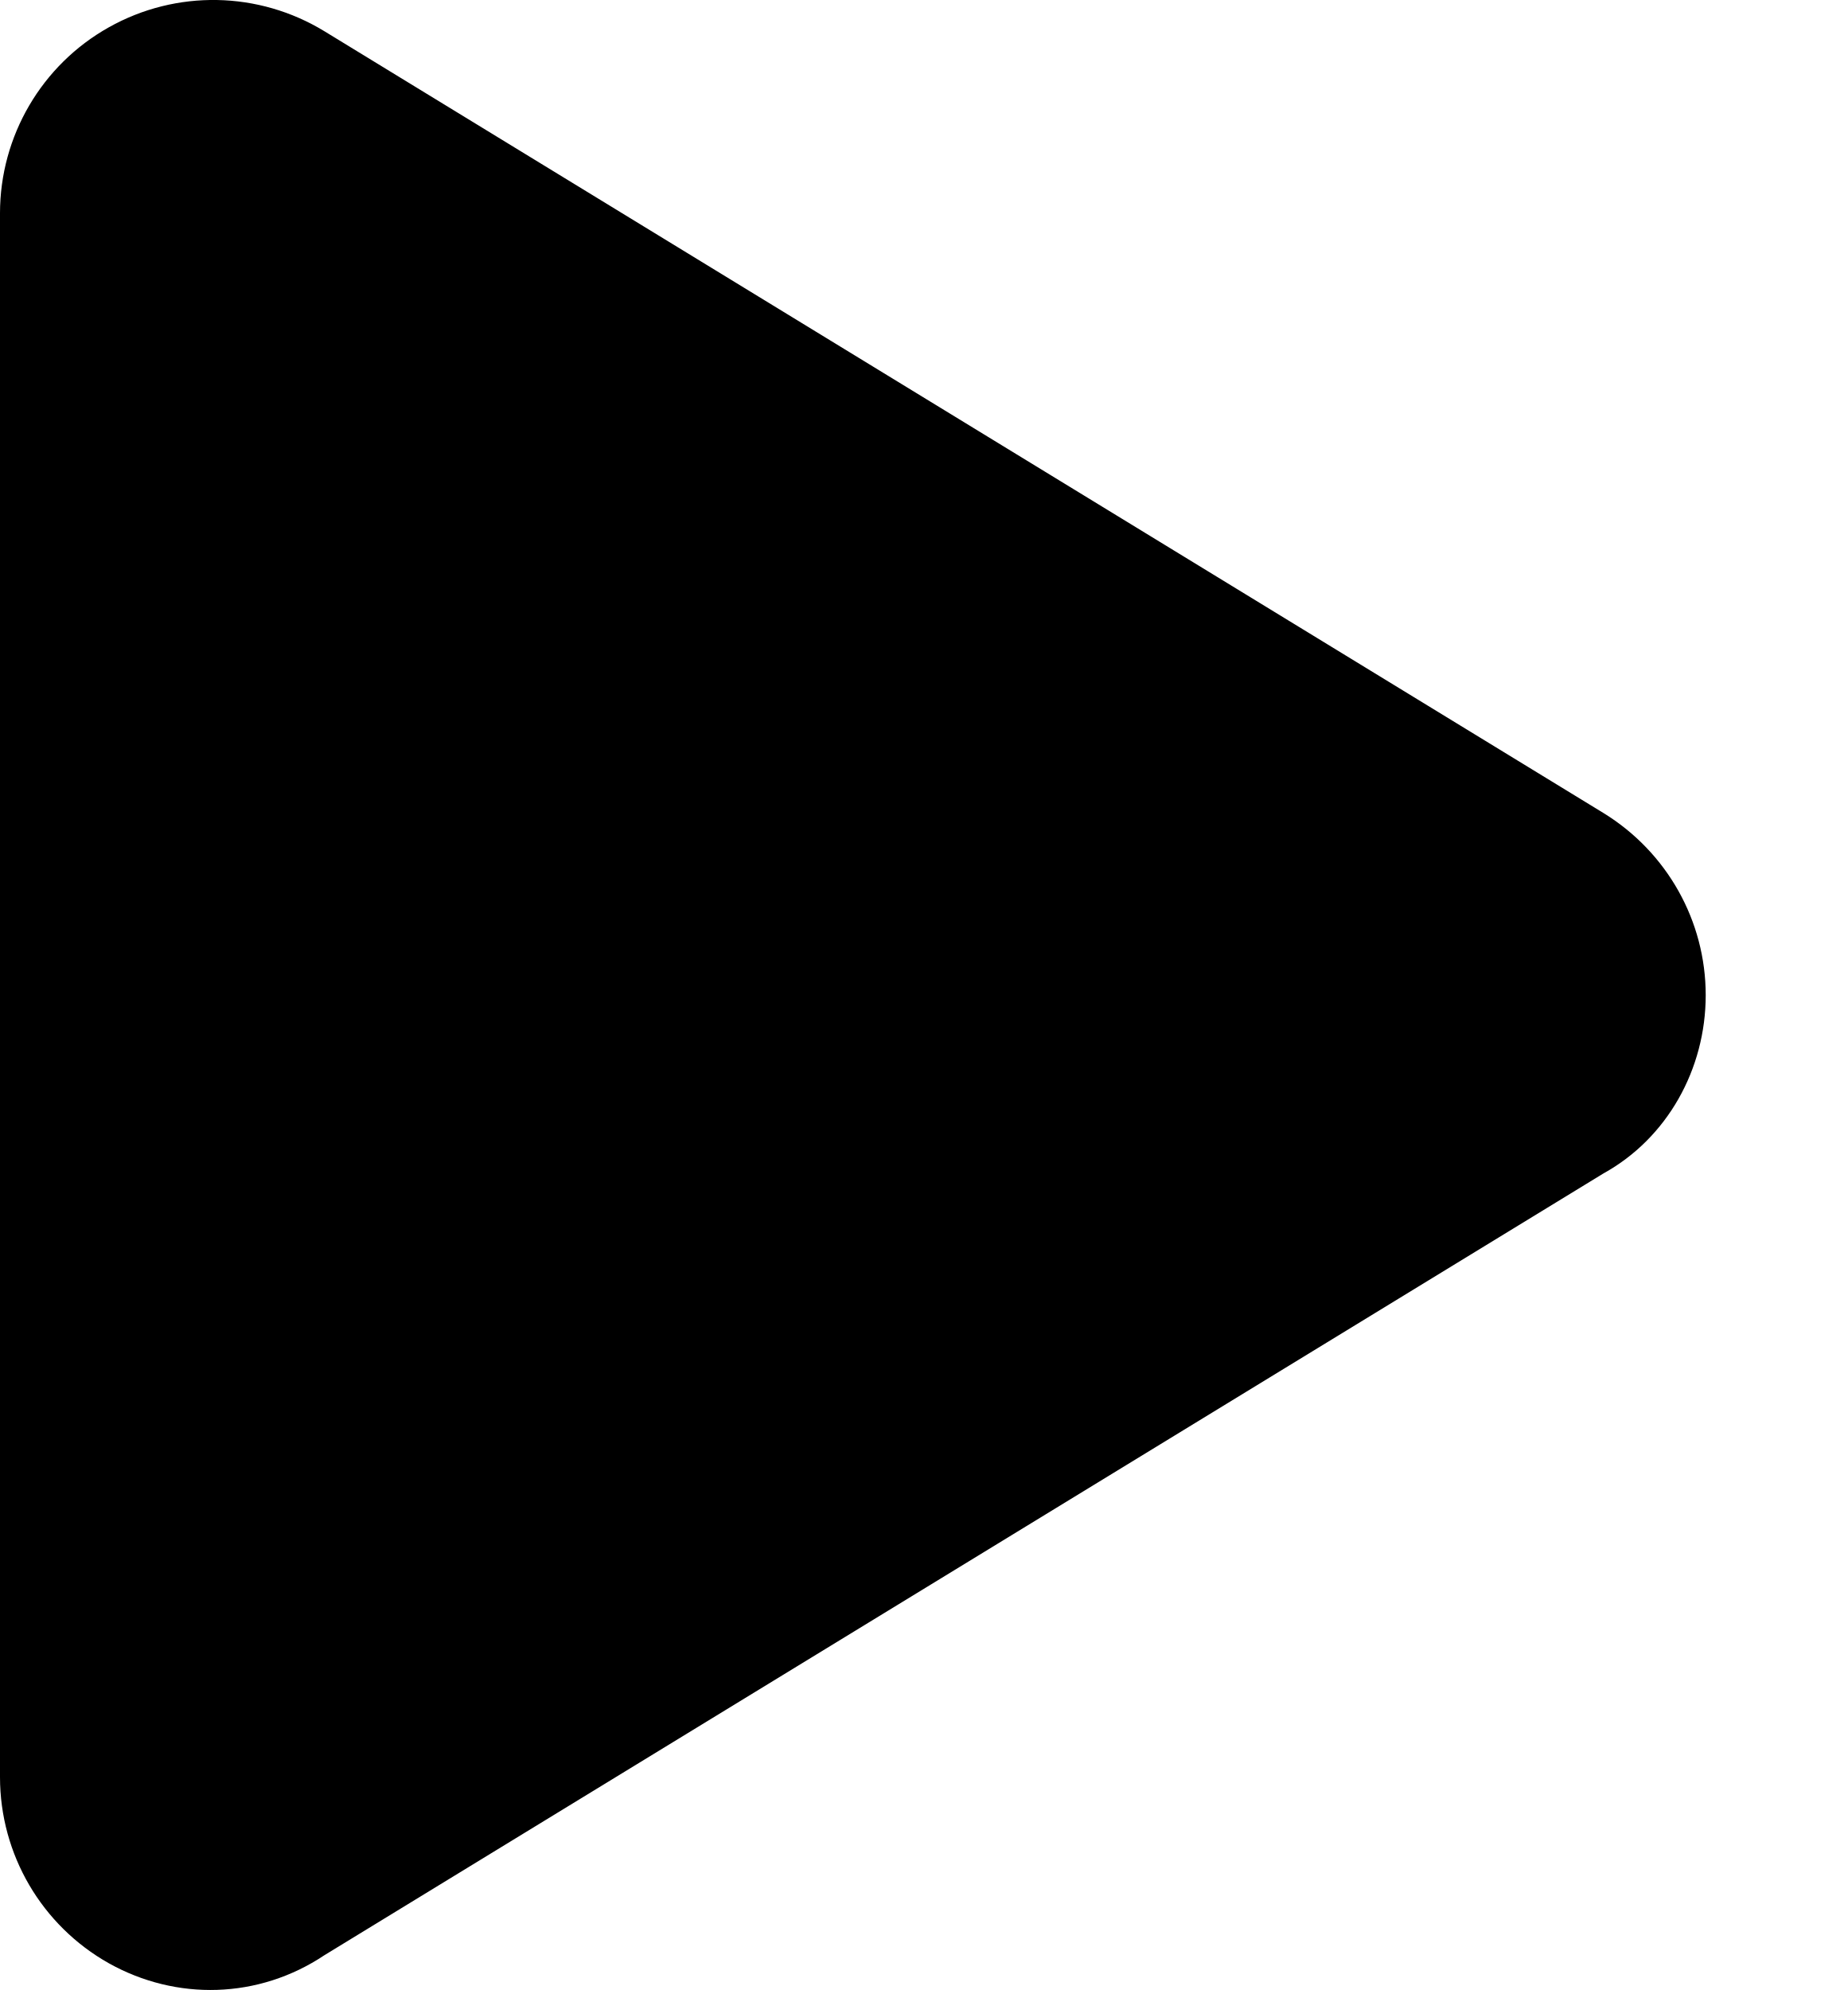
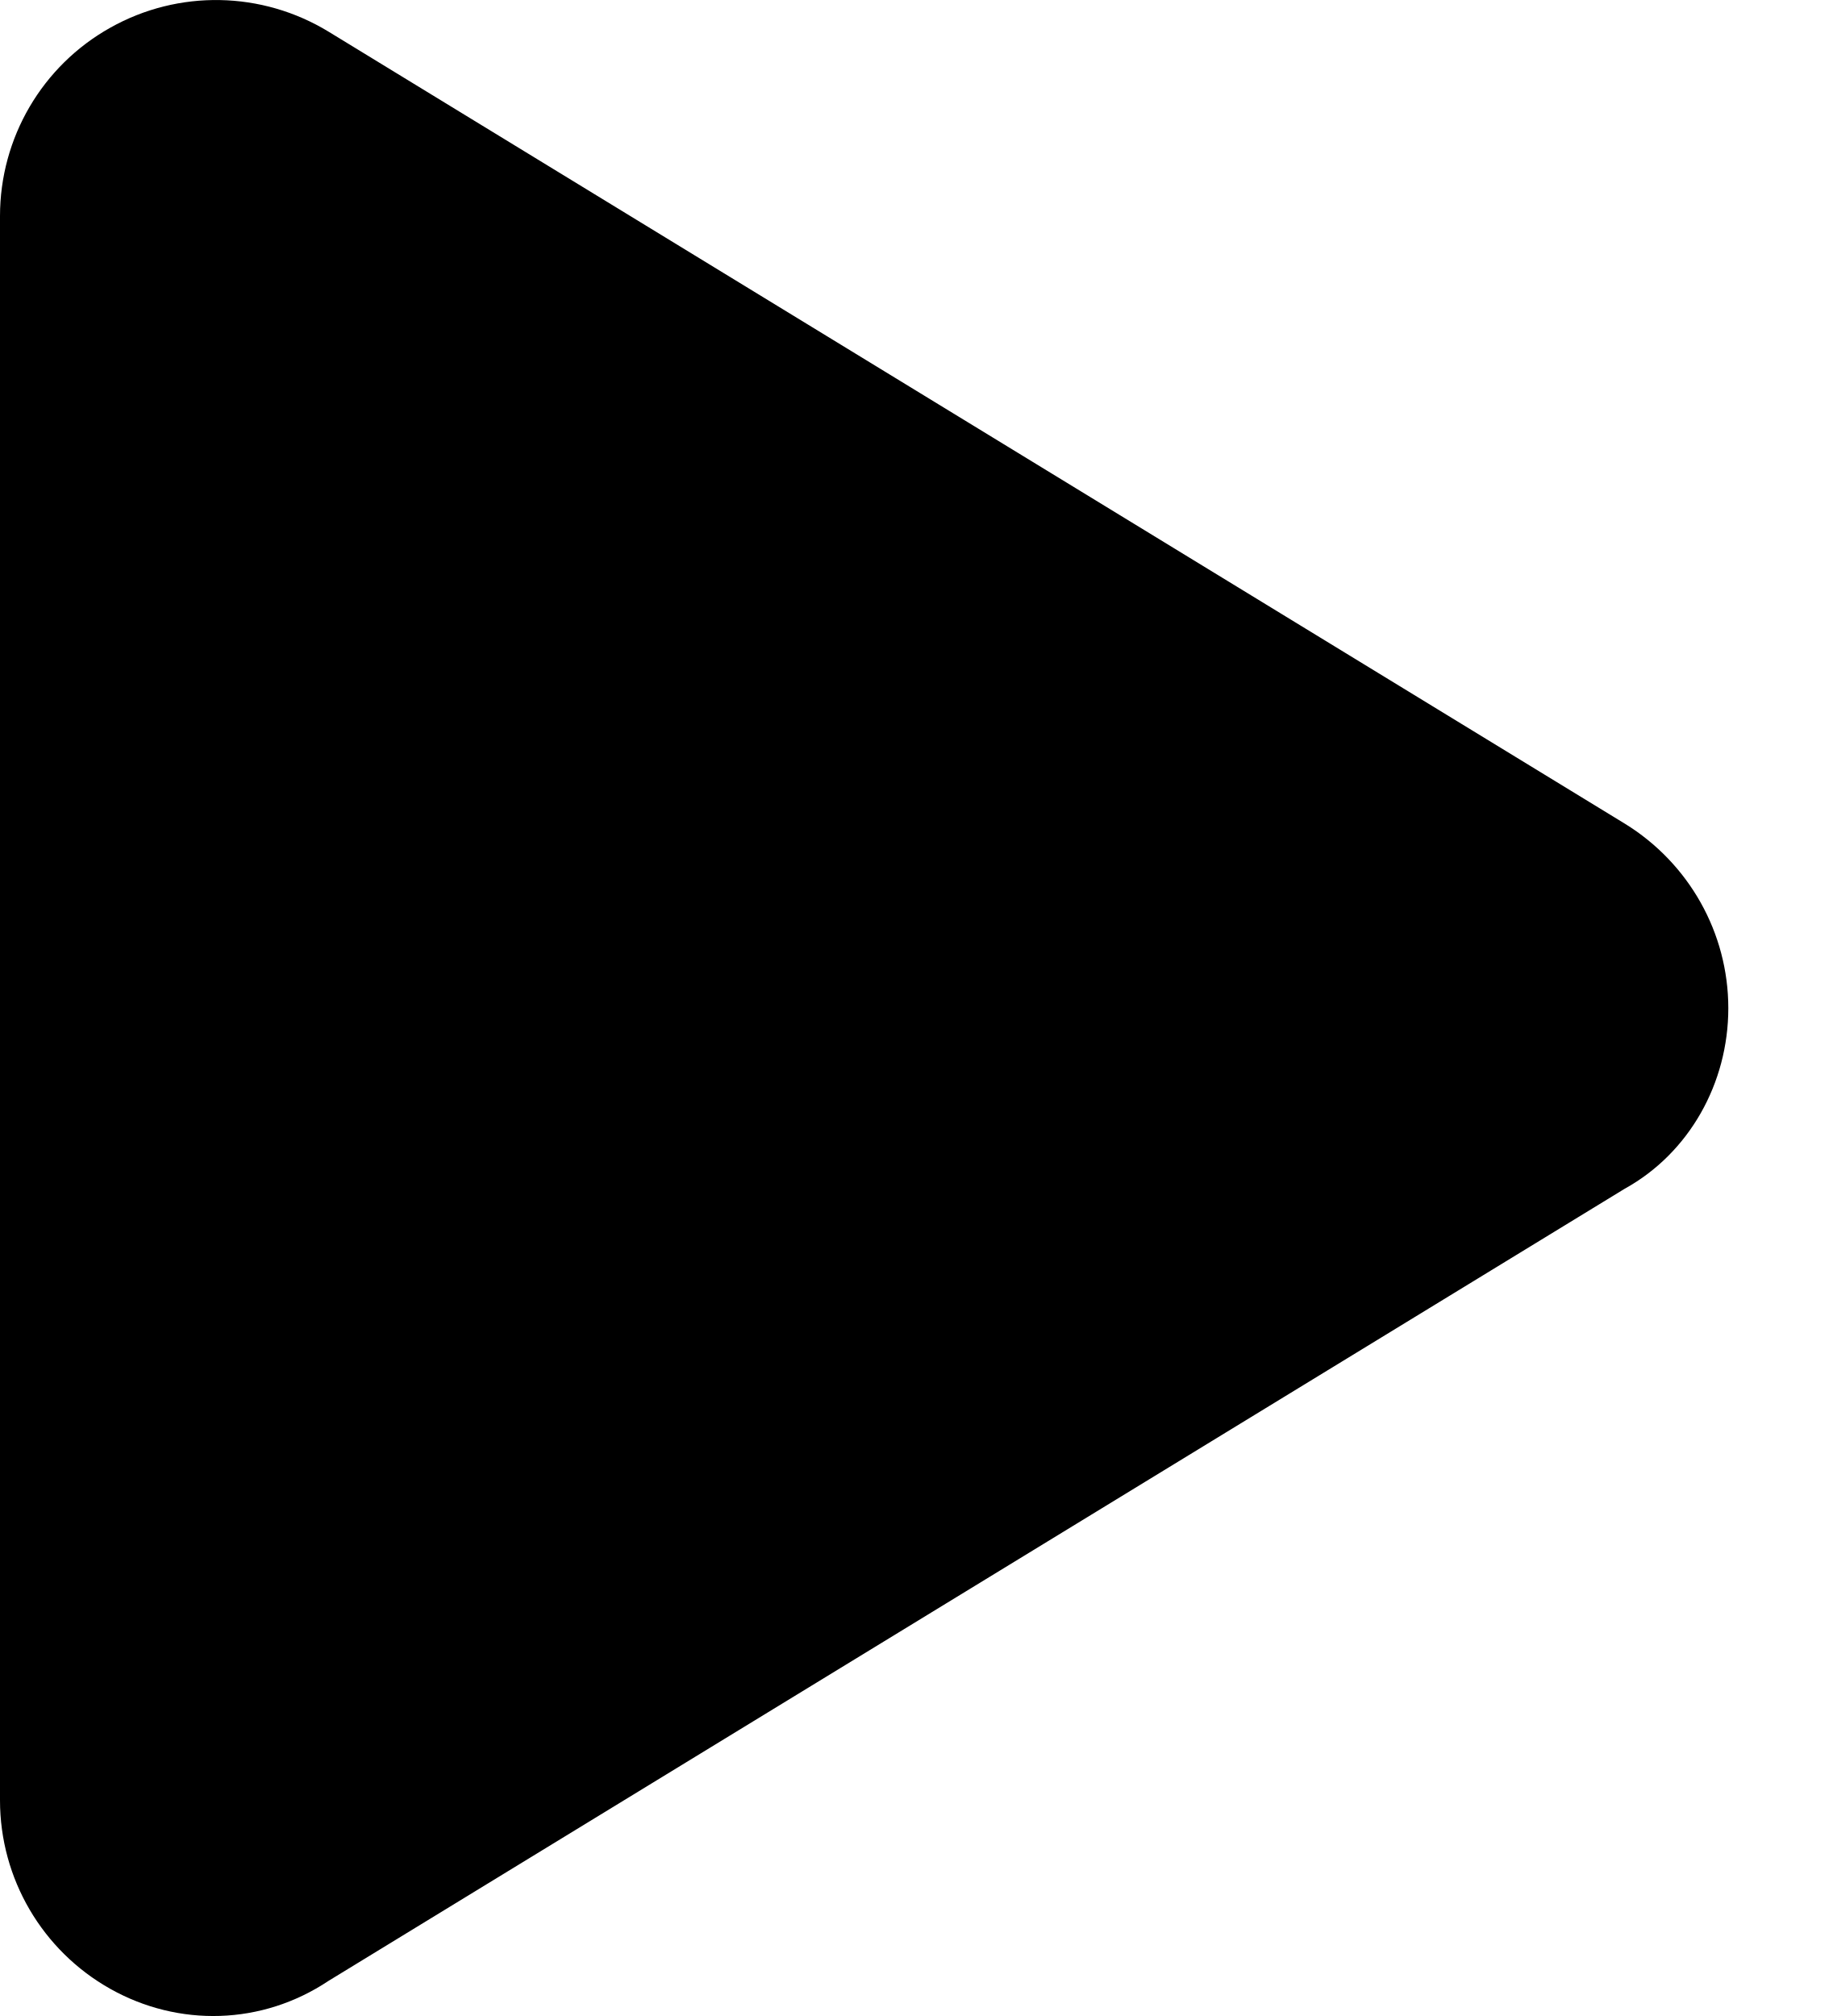
- <svg xmlns="http://www.w3.org/2000/svg" width="13" height="14" viewBox="0 0 13 14">
-   <path d="M11.283 5.72C11.73 5.995 12.002 6.479 12.002 7.001C12.002 7.523 11.73 8.008 11.283 8.255L2.283 13.755C1.819 14.065 1.24 14.077 0.766 13.812C0.293 13.546 0 13.046 0 12.502V1.5C0 0.958 0.293 0.457 0.766 0.192C1.24 -0.074 1.819 -0.063 2.283 0.22L11.283 5.72Z" />
+ <svg xmlns="http://www.w3.org/2000/svg" width="10" height="11" viewBox="0 0 10 11">
+   <path d="M8.865 4.494C9.216 4.71 9.43 5.091 9.43 5.501C9.43 5.911 9.216 6.292 8.865 6.486L1.793 10.808C1.429 11.051 0.974 11.061 0.602 10.852C0.23 10.643 0 10.25 0 9.823V1.179C0 0.752 0.23 0.359 0.602 0.151C0.974 -0.058 1.429 -0.049 1.793 0.173L8.865 4.494Z" />
</svg>
